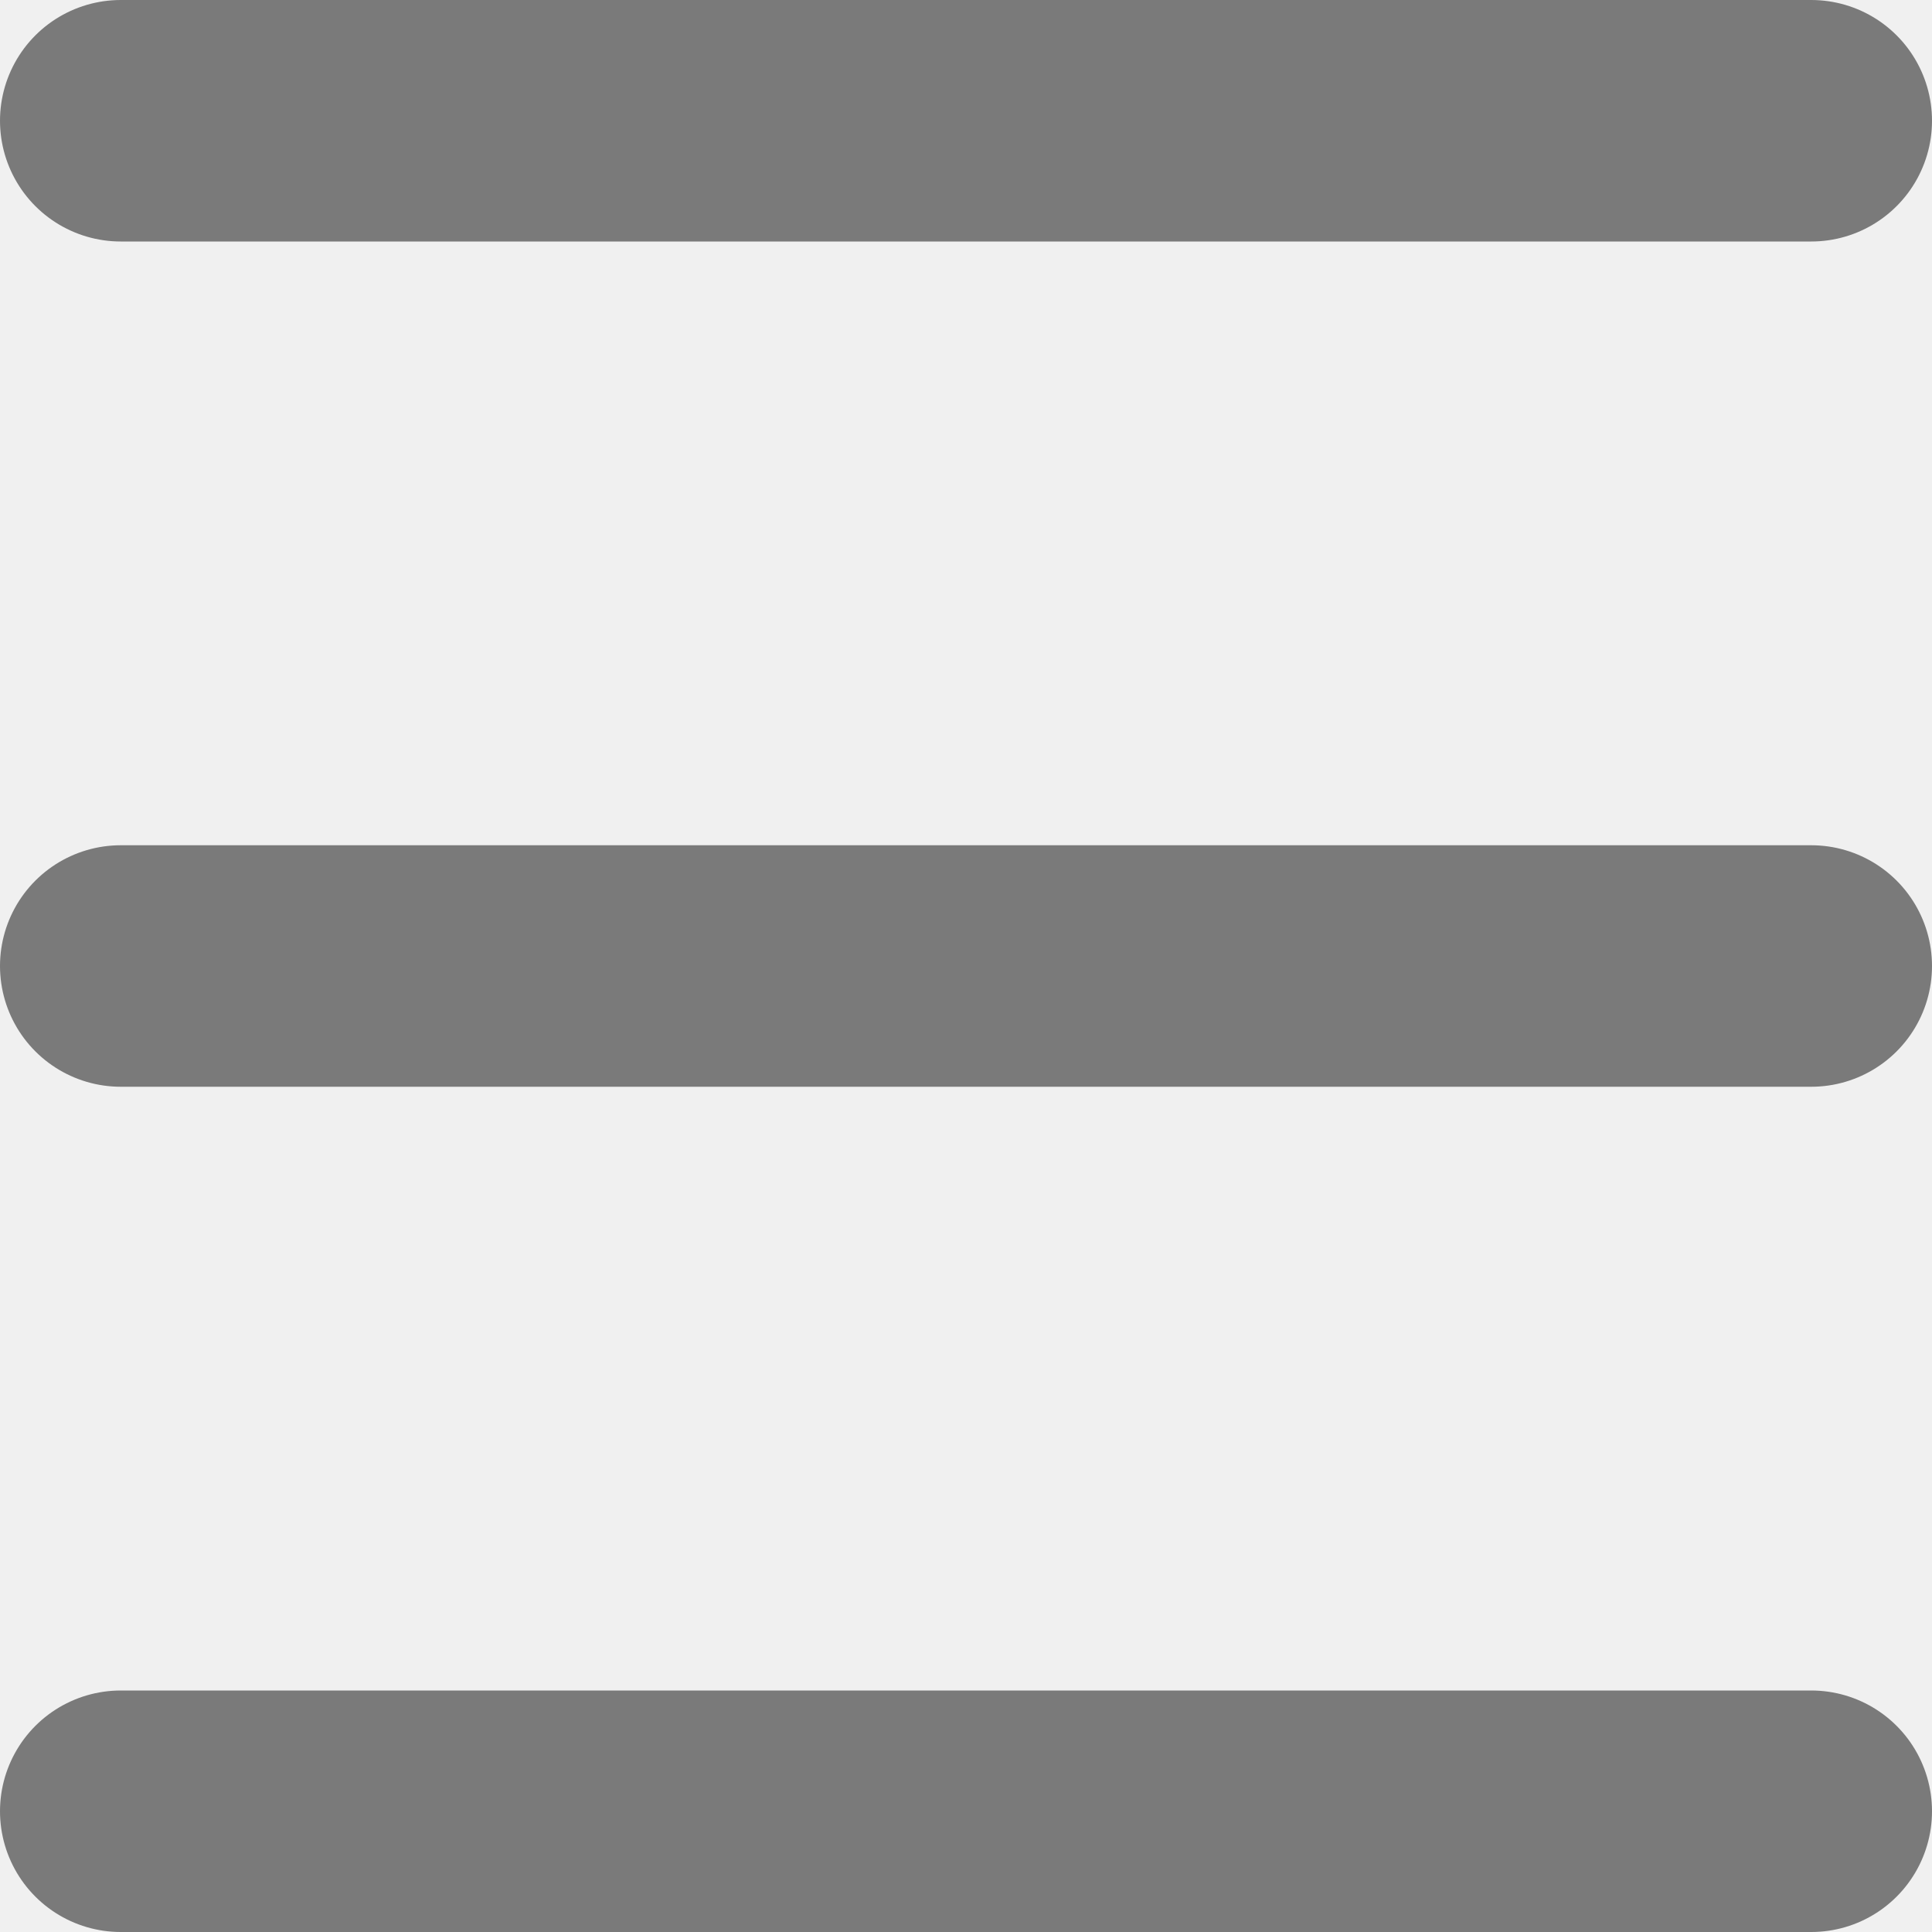
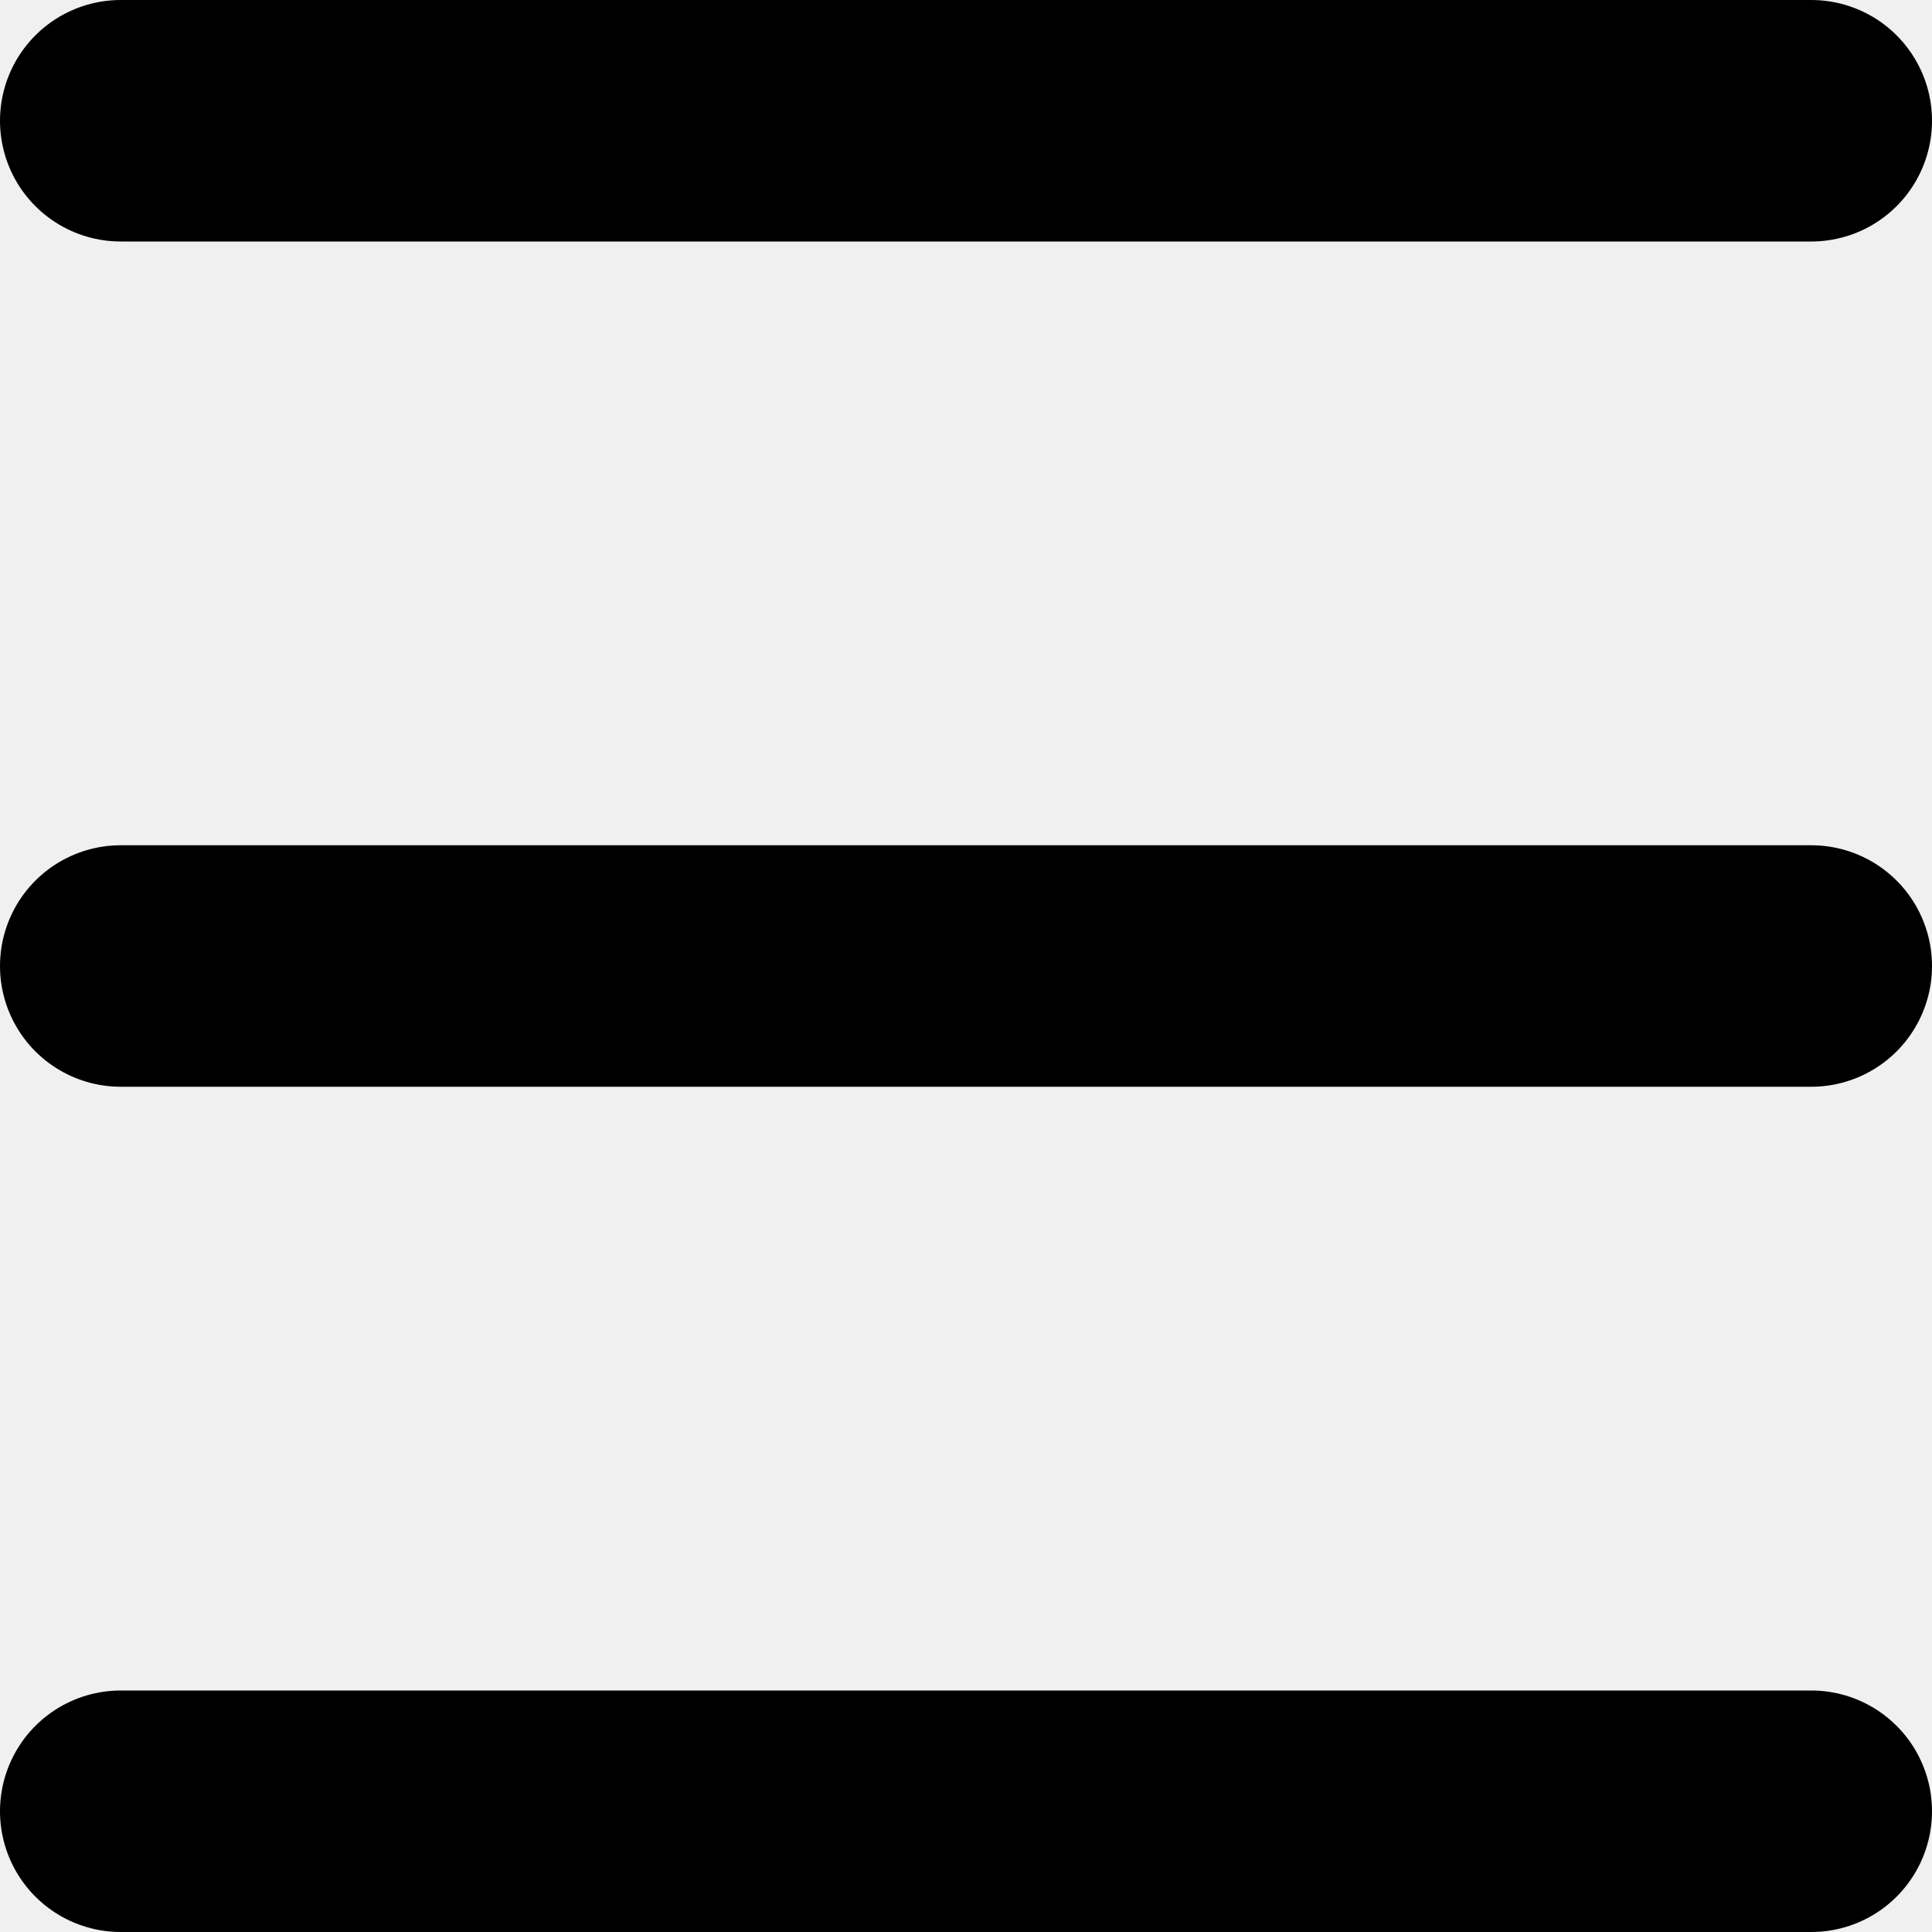
- <svg xmlns="http://www.w3.org/2000/svg" width="16" height="16" viewBox="0 0 16 16" fill="none">
+ <svg xmlns="http://www.w3.org/2000/svg" width="16" height="16" viewBox="0 0 16 16" fill="currentColor">
  <g clip-path="url(#clip0_238_654)">
-     <path d="M1 1H15M1 8H15M1 15H15" stroke="#7A7A7A" stroke-width="2" stroke-linecap="round" />
+     <path d="M1 1H15M1 8H15M1 15H15" stroke="currentColor" stroke-width="2" stroke-linecap="round" />
  </g>
  <defs>
    <clipPath id="clip0_238_654">
      <rect width="16" height="16" fill="white" />
    </clipPath>
  </defs>
</svg>
